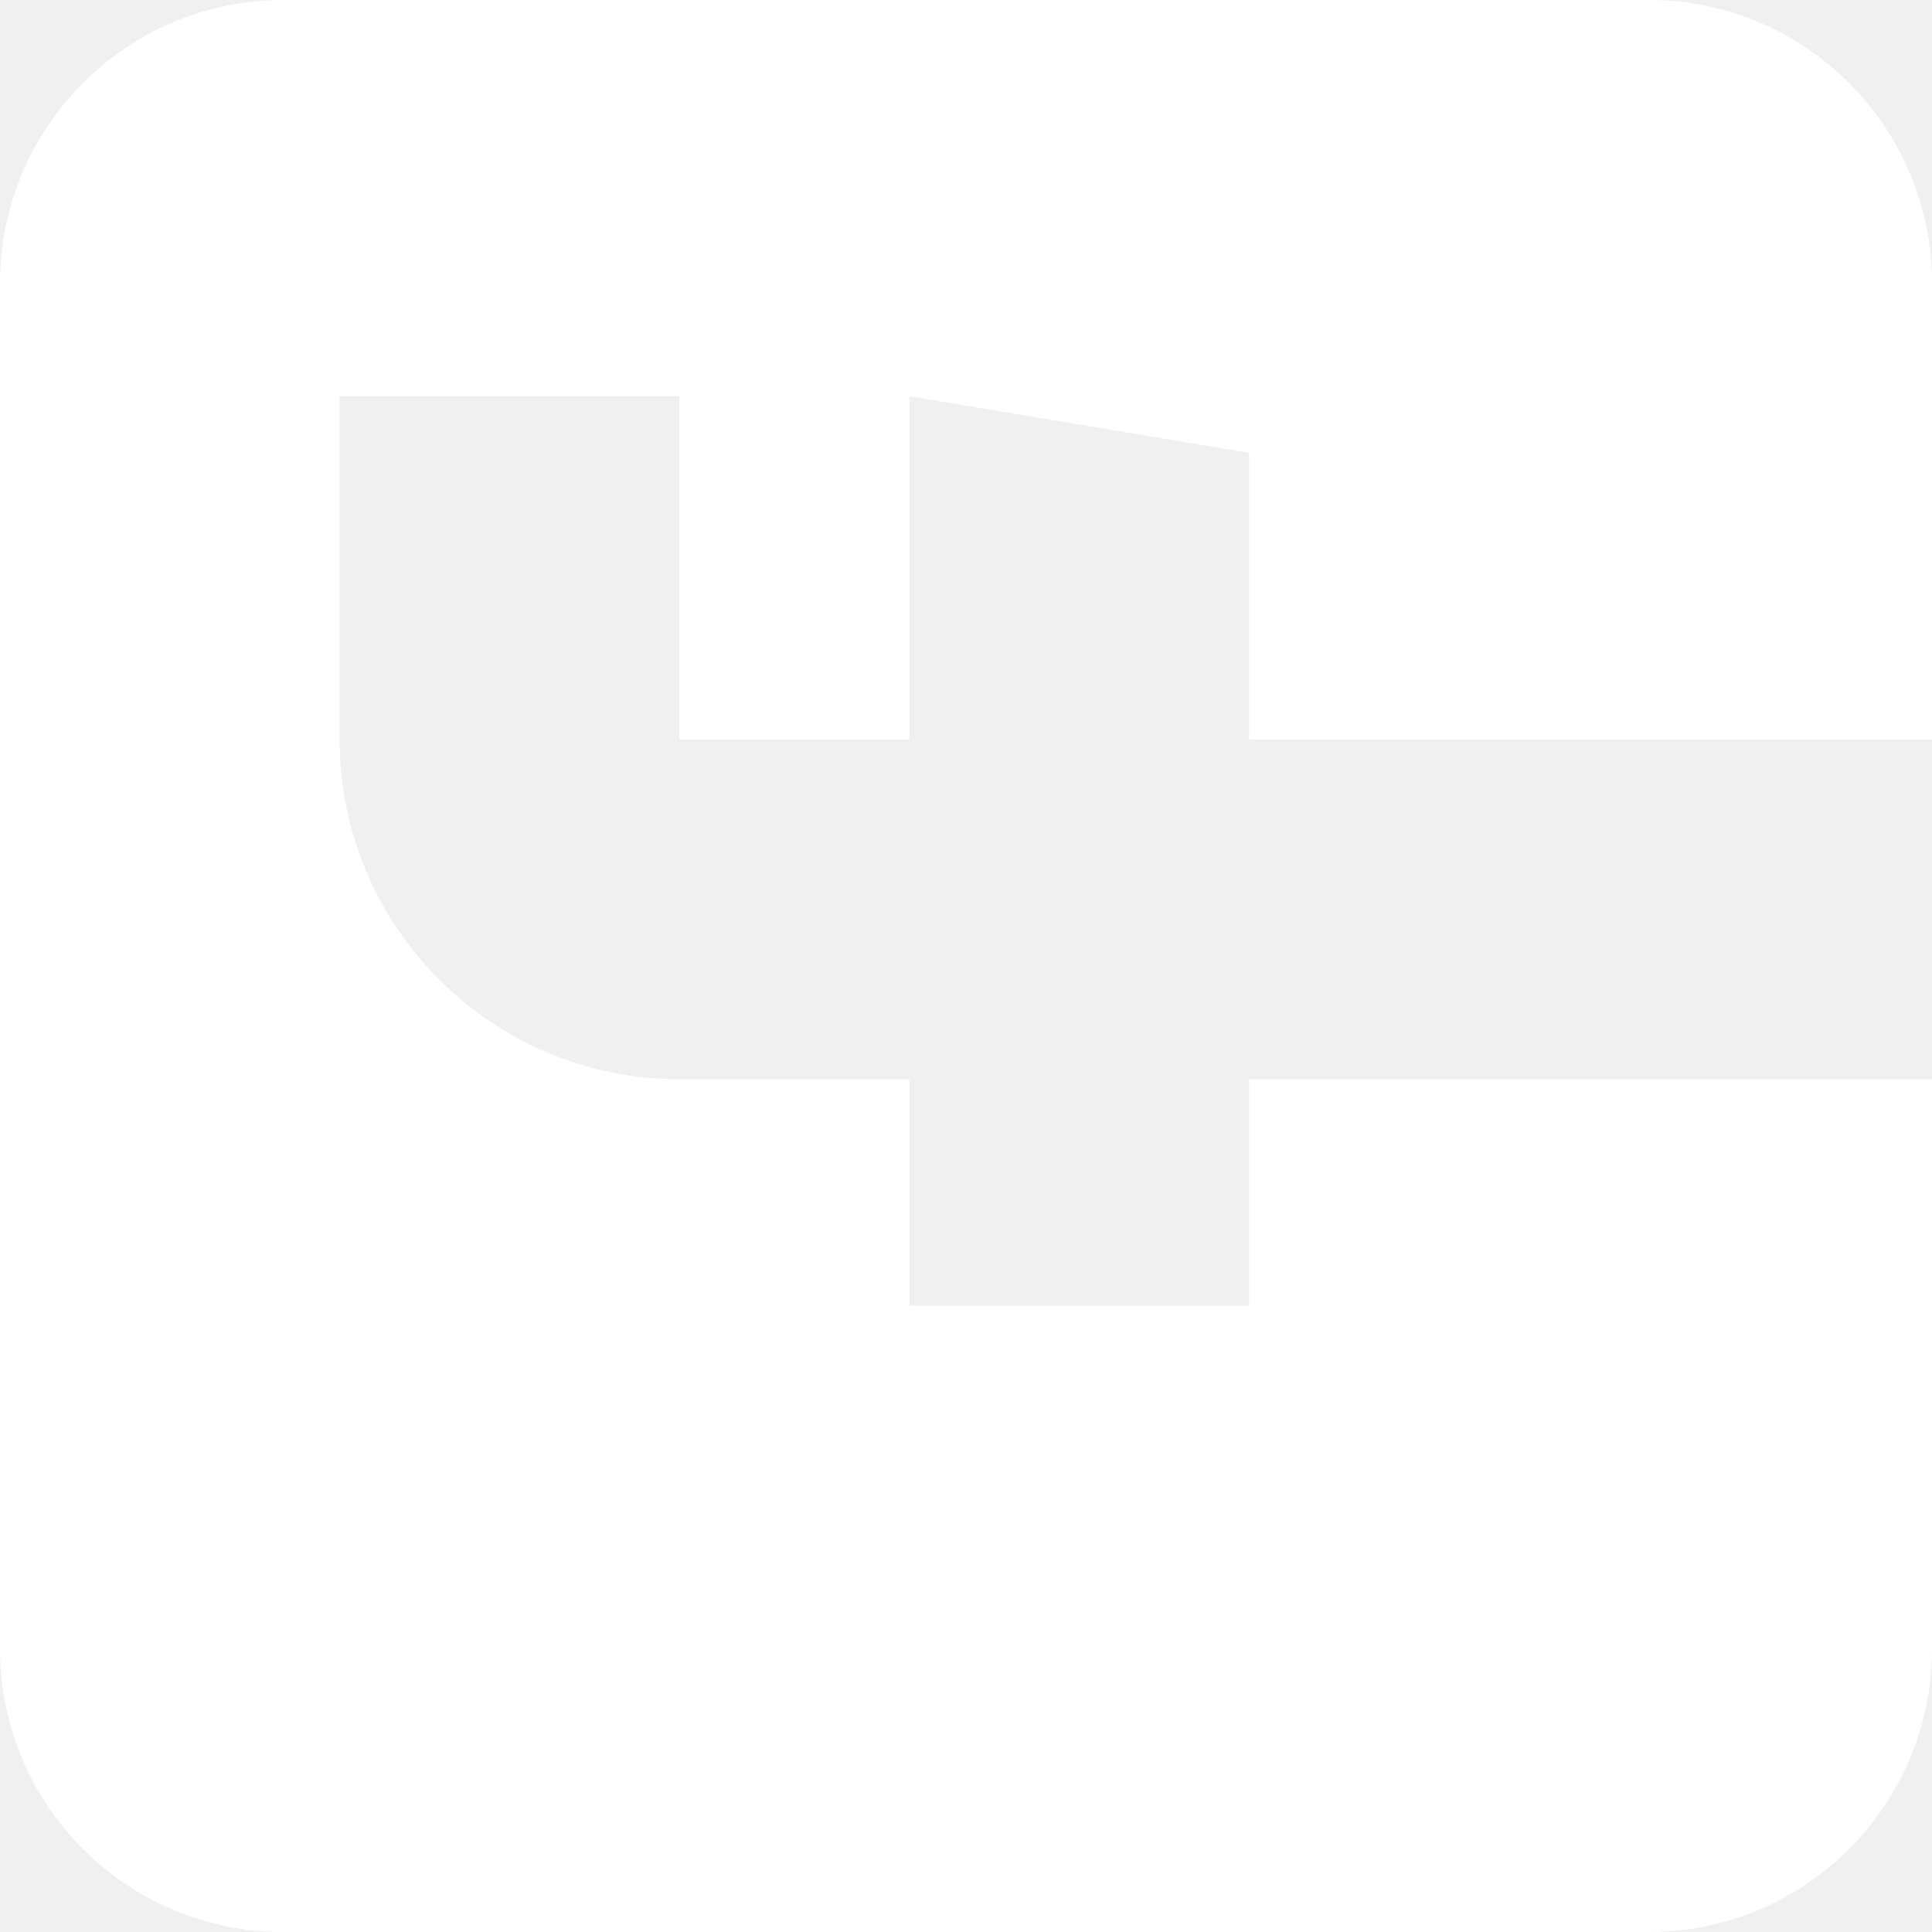
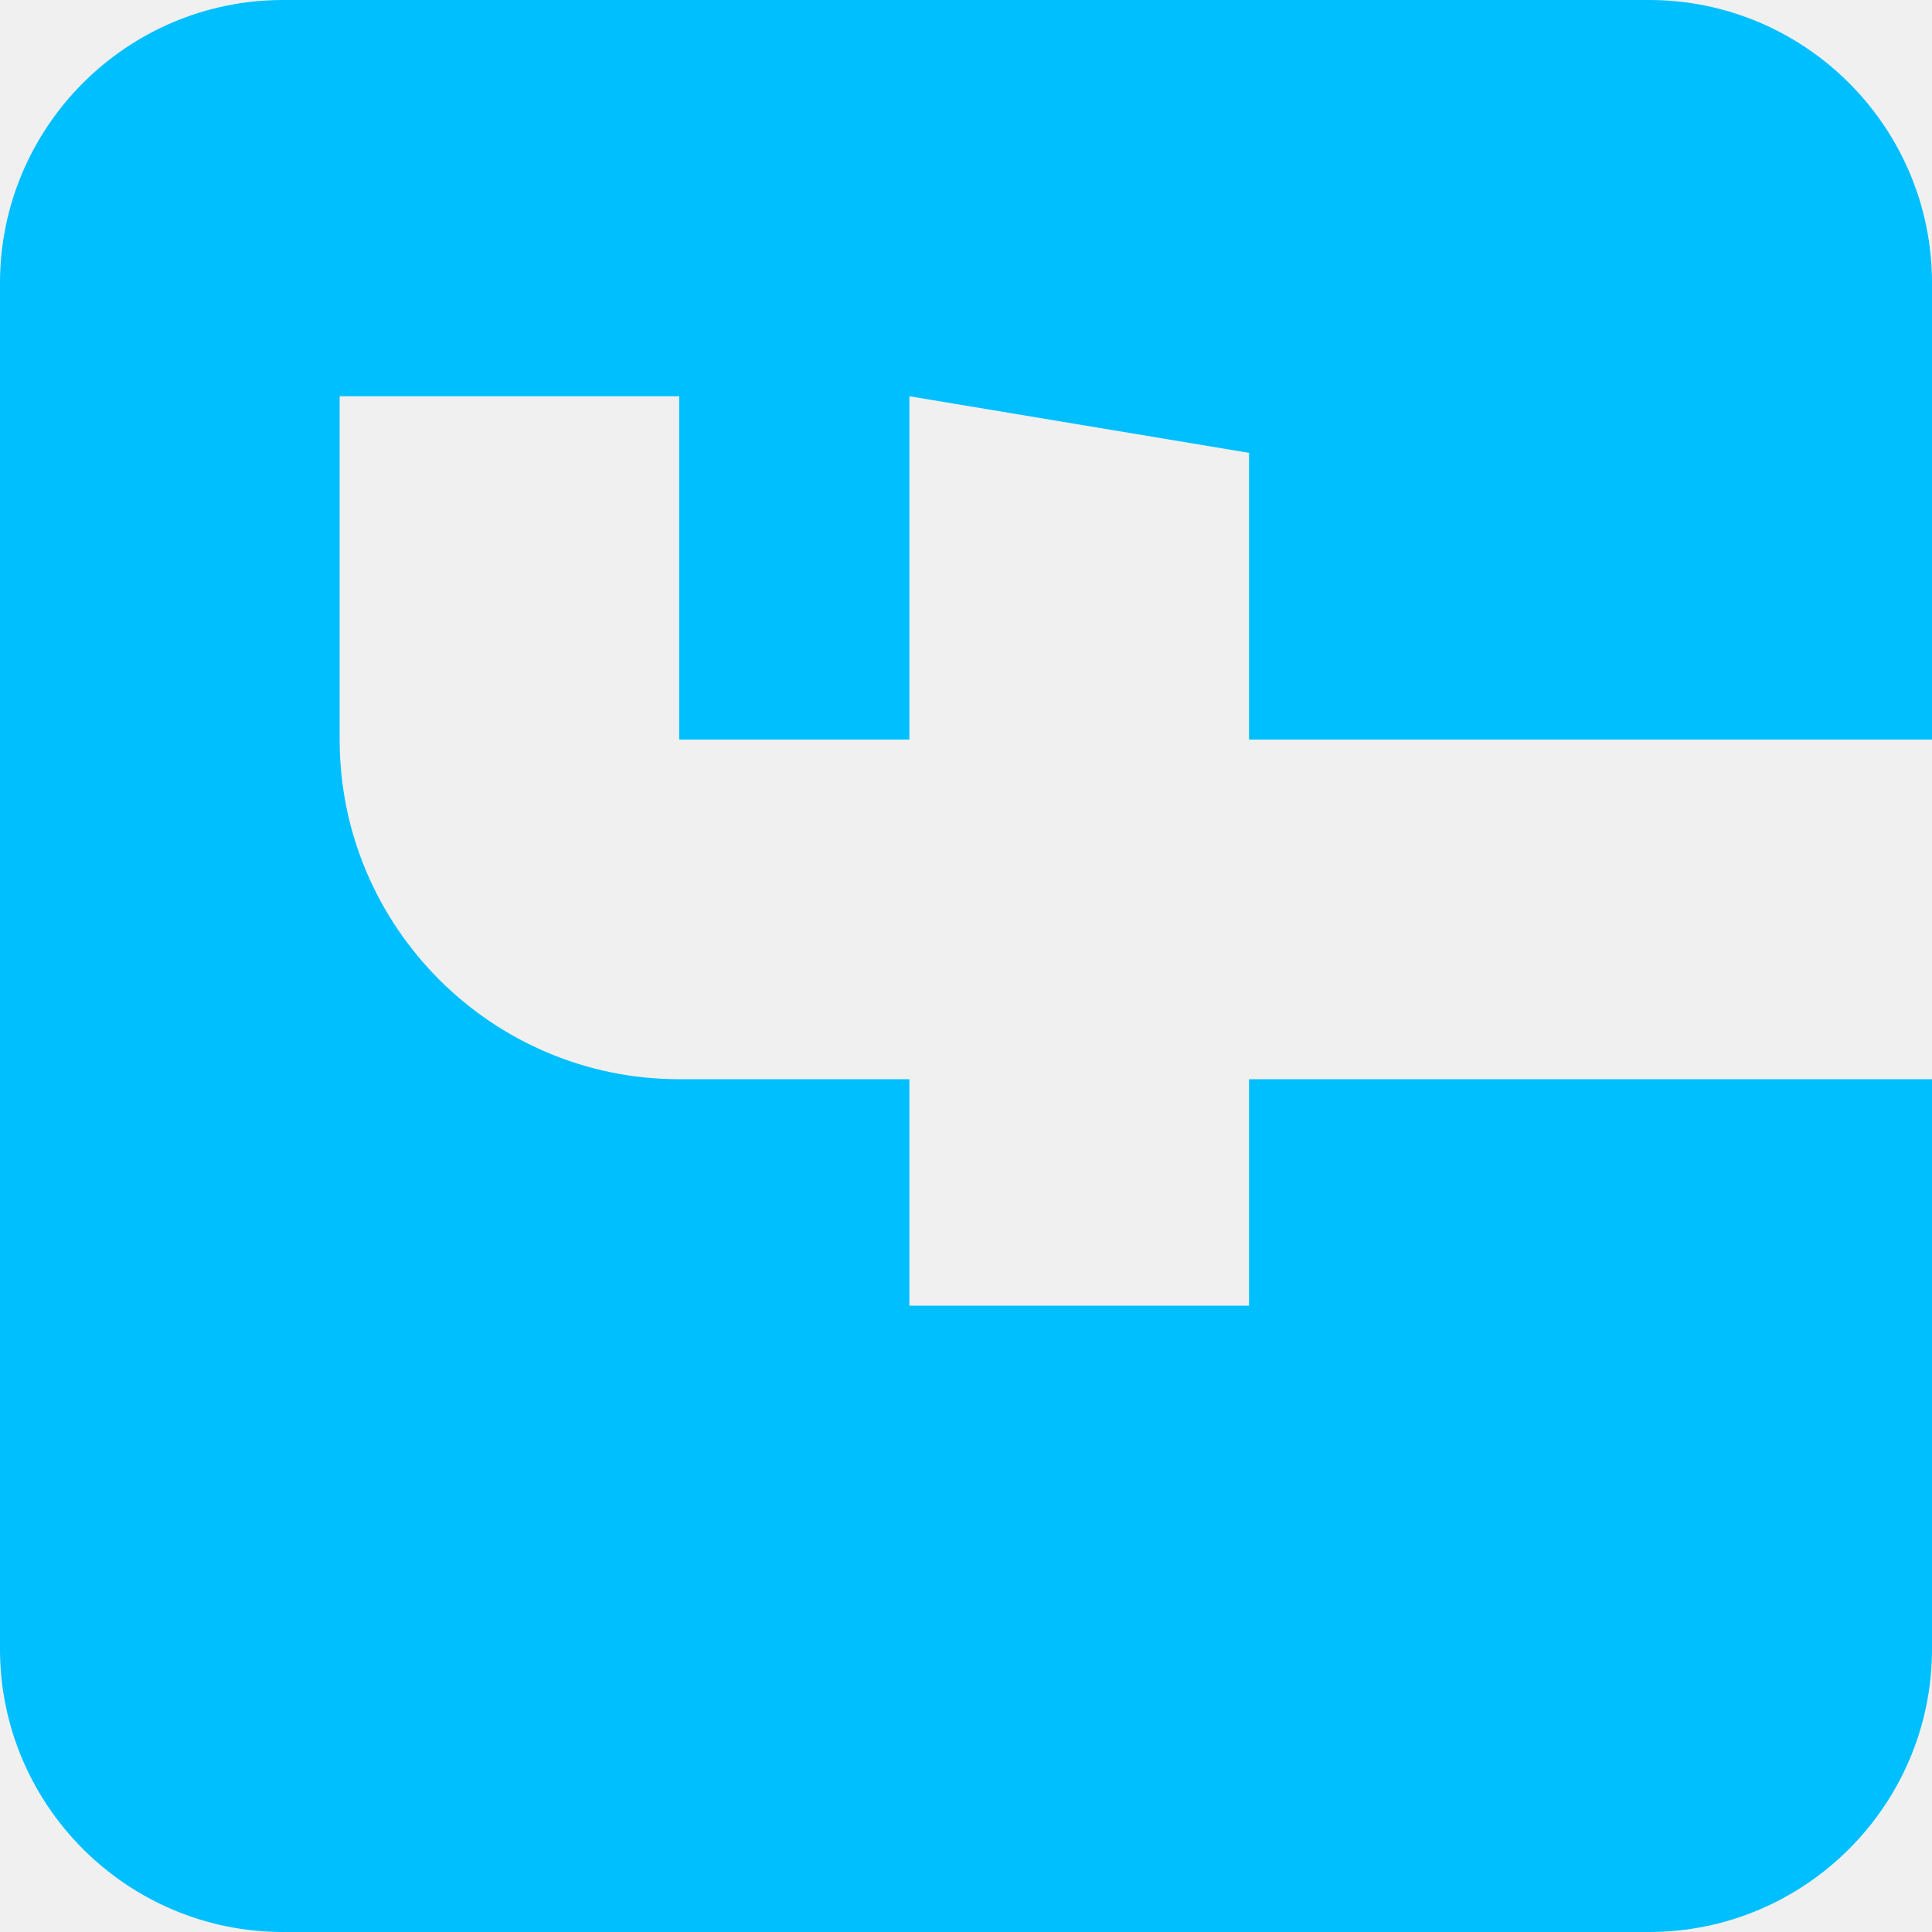
<svg xmlns="http://www.w3.org/2000/svg" width="20" height="20" viewBox="0 0 20 20" fill="none">
-   <path d="M-7.46167e-07 2.93L-1.28061e-07 17.07C-5.74539e-08 18.686 1.314 20 2.93 20L17.07 20C18.686 20 20 18.686 20 17.07L20 11.172L12.93 11.172L12.93 13.516L9.414 13.516L9.414 11.172L7.031 11.172C5.093 11.172 3.516 9.595 3.516 7.656L3.516 4.102L7.031 4.102L7.031 7.656L9.414 7.656L9.414 4.102L12.93 4.688L12.93 7.656L20 7.656L20 2.93C20 1.314 18.686 -8.16774e-07 17.07 -7.46167e-07L2.93 -1.28061e-07C1.314 -5.74539e-08 -8.16774e-07 1.314 -7.46167e-07 2.93Z" fill="white" />
+   <path d="M-7.46167e-07 2.93L-1.28061e-07 17.07C-5.74539e-08 18.686 1.314 20 2.93 20L17.07 20C18.686 20 20 18.686 20 17.07L20 11.172L12.93 11.172L12.93 13.516L9.414 13.516L9.414 11.172L7.031 11.172C5.093 11.172 3.516 9.595 3.516 7.656L3.516 4.102L7.031 4.102L7.031 7.656L9.414 7.656L9.414 4.102L12.93 4.688L12.93 7.656L20 7.656L20 2.93C20 1.314 18.686 -8.16774e-07 17.07 -7.46167e-07L2.93 -1.28061e-07C1.314 -5.74539e-08 -8.16774e-07 1.314 -7.46167e-07 2.93Z" fill="#00BFFF" />
</svg>
